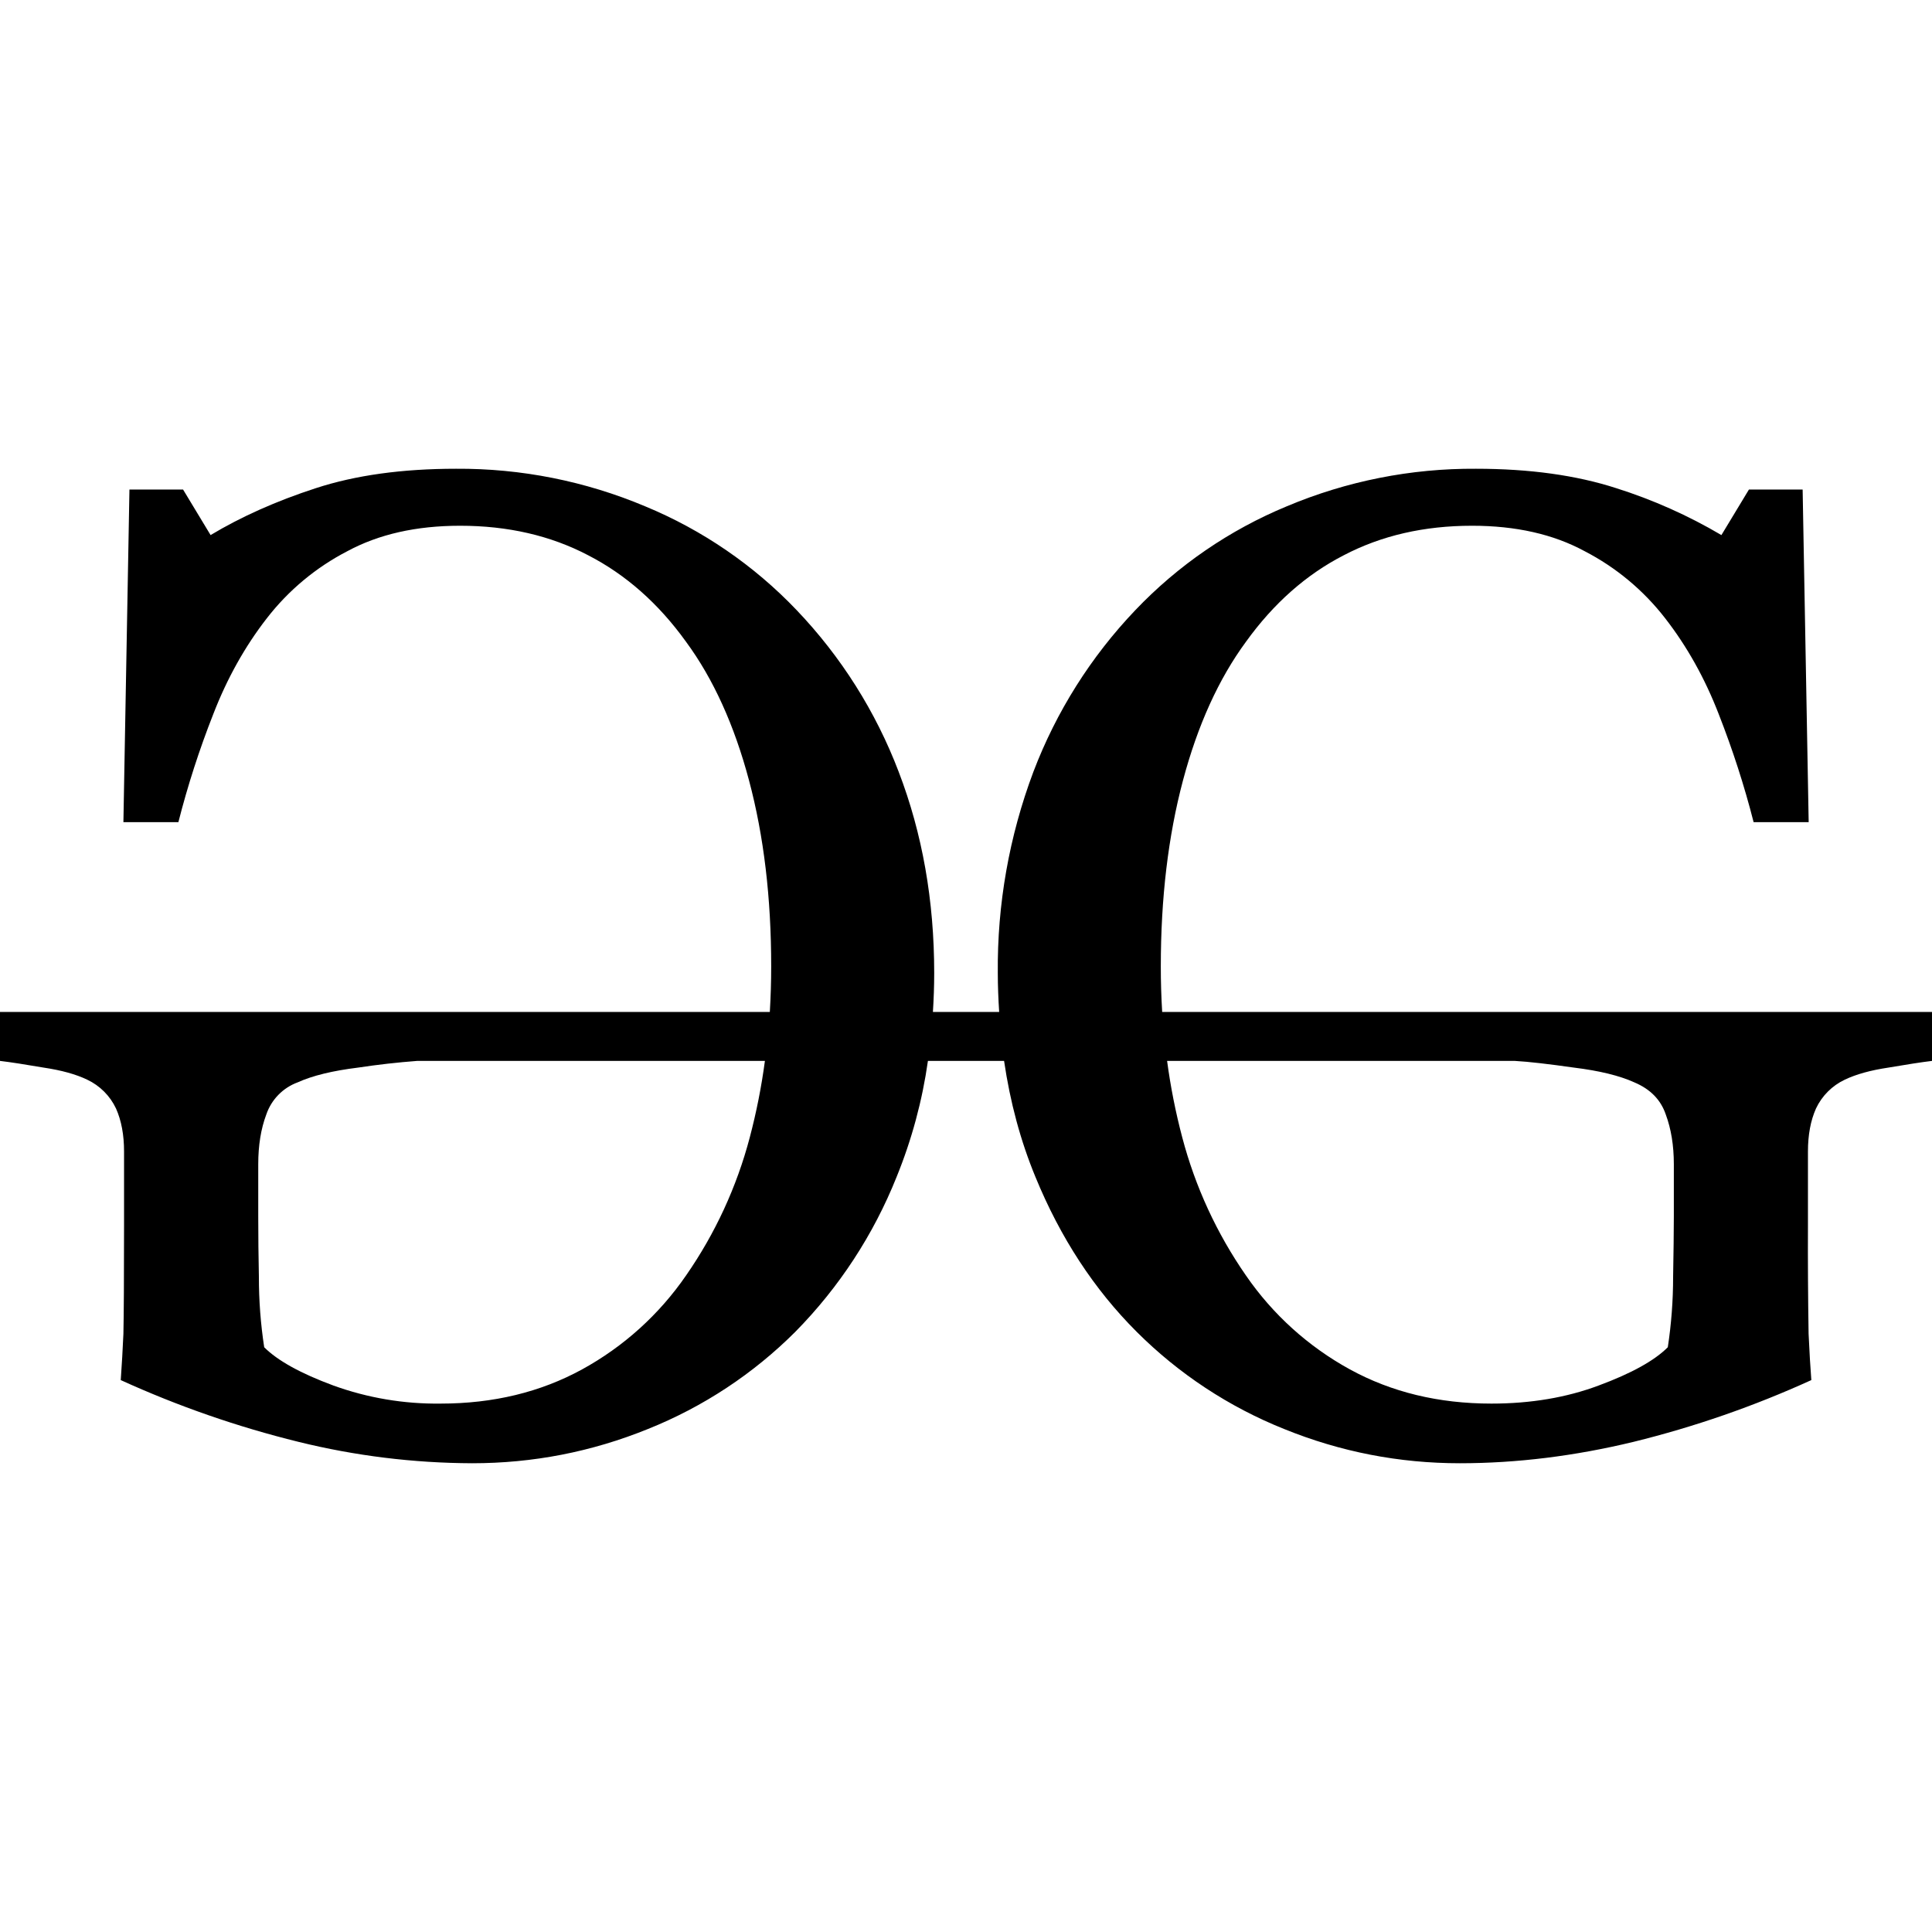
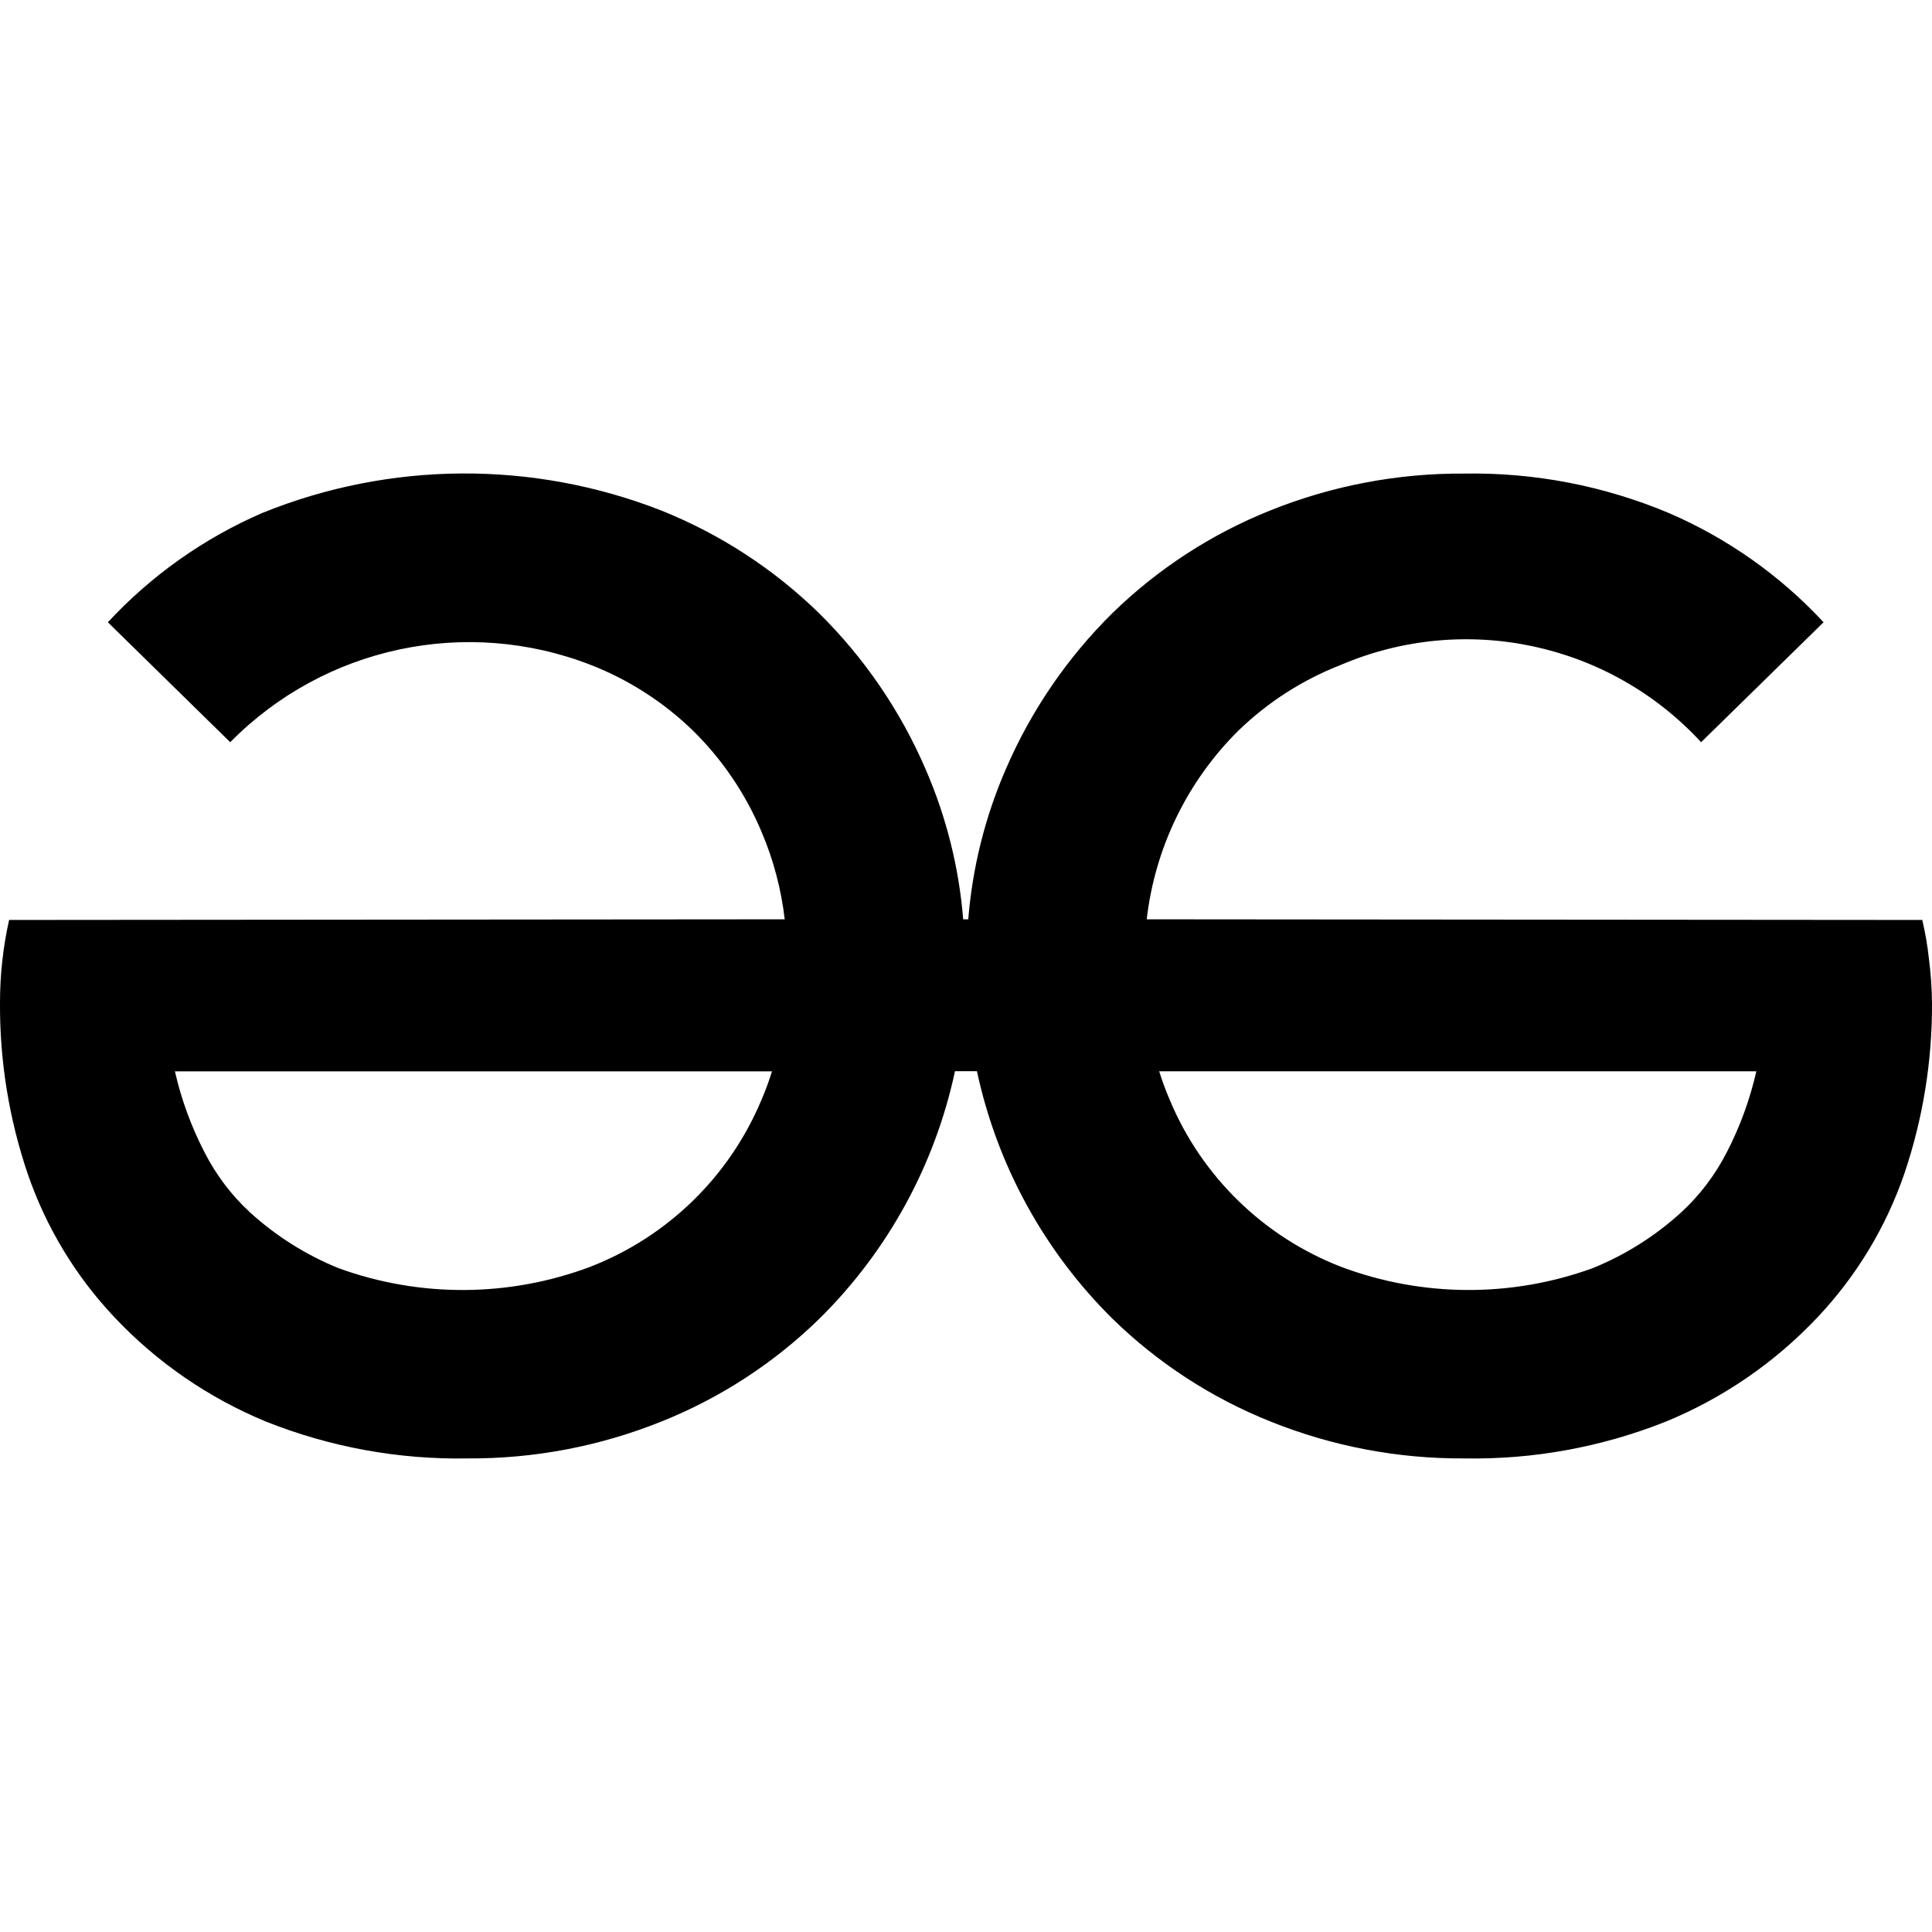
<svg xmlns="http://www.w3.org/2000/svg" role="img" viewBox="0 0 24 24" fill="currentColor">
-   <path d="M5.665 5.823c-.667 0-1.247.08-1.741.241-.495.161-.93.356-1.308.583l-.342-.566h-.666l-.075 4.132h.683a11.2 11.2 0 0 1 .433-1.341c.172-.445.394-.842.666-1.192a3.02 3.02 0 0 1 1-.833c.389-.21.855-.316 1.4-.316.594 0 1.124.122 1.59.366.467.24.873.597 1.217 1.075.339.461.6 1.036.783 1.724.184.69.275 1.458.275 2.308 0 .192-.006.38-.017.567H0v.608c.133.016.314.044.541.083.222.033.403.083.542.15a.748.748 0 0 1 .358.358c.067.15.1.328.1.534v.916c0 .666-.003 1.116-.008 1.35a22.14 22.14 0 0 1-.033.574 12.57 12.57 0 0 0 2.207.767 9.138 9.138 0 0 0 2.158.266c.755 0 1.483-.141 2.183-.425a5.46 5.46 0 0 0 1.832-1.208 5.815 5.815 0 0 0 1.258-1.924 6.09 6.09 0 0 0 .389-1.441h.946c.075.511.204.992.389 1.44.31.756.73 1.398 1.258 1.925a5.46 5.46 0 0 0 1.833 1.208c.7.284 1.427.425 2.182.425.705 0 1.425-.089 2.158-.266a12.57 12.57 0 0 0 2.208-.767c-.012-.15-.023-.341-.034-.575a66.751 66.751 0 0 1-.008-1.35v-.915c0-.206.033-.384.1-.534a.748.748 0 0 1 .358-.358c.14-.067.32-.117.542-.15.228-.039.408-.067.541-.083v-.608h-9.563a9.108 9.108 0 0 1-.017-.567c0-.85.092-1.619.275-2.308.183-.688.444-1.263.783-1.724.344-.478.75-.836 1.216-1.075.467-.244.997-.366 1.592-.366.544 0 1.01.105 1.399.316a3.02 3.02 0 0 1 1 .833c.272.35.494.747.666 1.192.172.439.317.886.433 1.341h.684l-.075-4.132h-.667l-.342.566a6.317 6.317 0 0 0-1.307-.583c-.495-.16-1.075-.241-1.742-.241a5.95 5.95 0 0 0-2.349.466 5.503 5.503 0 0 0-1.883 1.291 5.996 5.996 0 0 0-1.266 2.008 6.913 6.913 0 0 0-.442 2.5c0 .164.007.324.017.483h-.823c.01-.159.016-.32.016-.484 0-.9-.147-1.732-.441-2.499A5.996 5.996 0 0 0 9.897 7.58a5.503 5.503 0 0 0-1.882-1.29 5.953 5.953 0 0 0-2.35-.467zm-.483 7.356h4.32a7.714 7.714 0 0 1-.188.95 5.43 5.43 0 0 1-.792 1.716 3.76 3.76 0 0 1-1.291 1.166c-.517.283-1.103.425-1.758.425a3.77 3.77 0 0 1-1.333-.225c-.405-.15-.691-.308-.858-.475a5.749 5.749 0 0 1-.066-.875 36.8 36.8 0 0 1-.008-.75v-.65c0-.232.033-.438.1-.616a.648.648 0 0 1 .391-.4c.183-.083.433-.144.75-.183a9.87 9.87 0 0 1 .733-.083zm9.316 0h4.32c.178.01.422.039.733.083.317.039.567.1.75.183.2.084.33.217.392.4.066.178.1.384.1.617v.65c0 .205-.004.455-.009.75 0 .294-.022.585-.066.874-.167.167-.453.325-.858.475-.4.15-.845.225-1.333.225-.656 0-1.242-.142-1.758-.425a3.76 3.76 0 0 1-1.291-1.166 5.43 5.43 0 0 1-.792-1.717 7.712 7.712 0 0 1-.188-.95z" />
+   <path d="M21.45 14.315c-.143.28-.334.532-.565.745a3.691 3.691 0 0 1-1.104.695 4.51 4.51 0 0 1-3.116-.016 3.79 3.79 0 0 1-2.135-2.078 3.571 3.571 0 0 1-.13-.353h7.418a4.26 4.26 0 0 1-.368 1.008zm-11.99-.654a3.793 3.793 0 0 1-2.134 2.078 4.51 4.51 0 0 1-3.117.016 3.7 3.7 0 0 1-1.104-.695 2.652 2.652 0 0 1-.564-.745 4.221 4.221 0 0 1-.368-1.006H9.59c-.038.12-.08.238-.13.352zm14.501-1.758a3.849 3.849 0 0 0-.082-.475l-9.634-.008a3.932 3.932 0 0 1 1.143-2.348c.363-.35.79-.625 1.26-.809a3.97 3.97 0 0 1 4.484.957l1.521-1.49a5.7 5.7 0 0 0-1.922-1.357 6.283 6.283 0 0 0-2.544-.49 6.35 6.35 0 0 0-2.405.457 6.007 6.007 0 0 0-1.963 1.276 6.142 6.142 0 0 0-1.325 1.94 5.862 5.862 0 0 0-.466 1.864h-.063a5.857 5.857 0 0 0-.467-1.865 6.13 6.13 0 0 0-1.325-1.939A6 6 0 0 0 8.21 6.34a6.698 6.698 0 0 0-4.949.031A5.708 5.708 0 0 0 1.34 7.73l1.52 1.49a4.166 4.166 0 0 1 4.484-.958c.47.184.898.46 1.26.81.368.36.66.792.859 1.268.146.344.242.708.285 1.08l-9.635.008A4.714 4.714 0 0 0 0 12.457a6.493 6.493 0 0 0 .345 2.127 4.927 4.927 0 0 0 1.08 1.783c.528.56 1.17 1 1.88 1.293a6.454 6.454 0 0 0 2.504.457c.824.005 1.64-.15 2.404-.457a5.986 5.986 0 0 0 1.964-1.277 6.116 6.116 0 0 0 1.686-3.076h.273a6.13 6.13 0 0 0 1.686 3.077 5.99 5.99 0 0 0 1.964 1.276 6.345 6.345 0 0 0 2.405.457 6.45 6.45 0 0 0 2.502-.457 5.42 5.42 0 0 0 1.882-1.293 4.928 4.928 0 0 0 1.08-1.783A6.52 6.52 0 0 0 24 12.457a4.757 4.757 0 0 0-.039-.554z" />
</svg>
